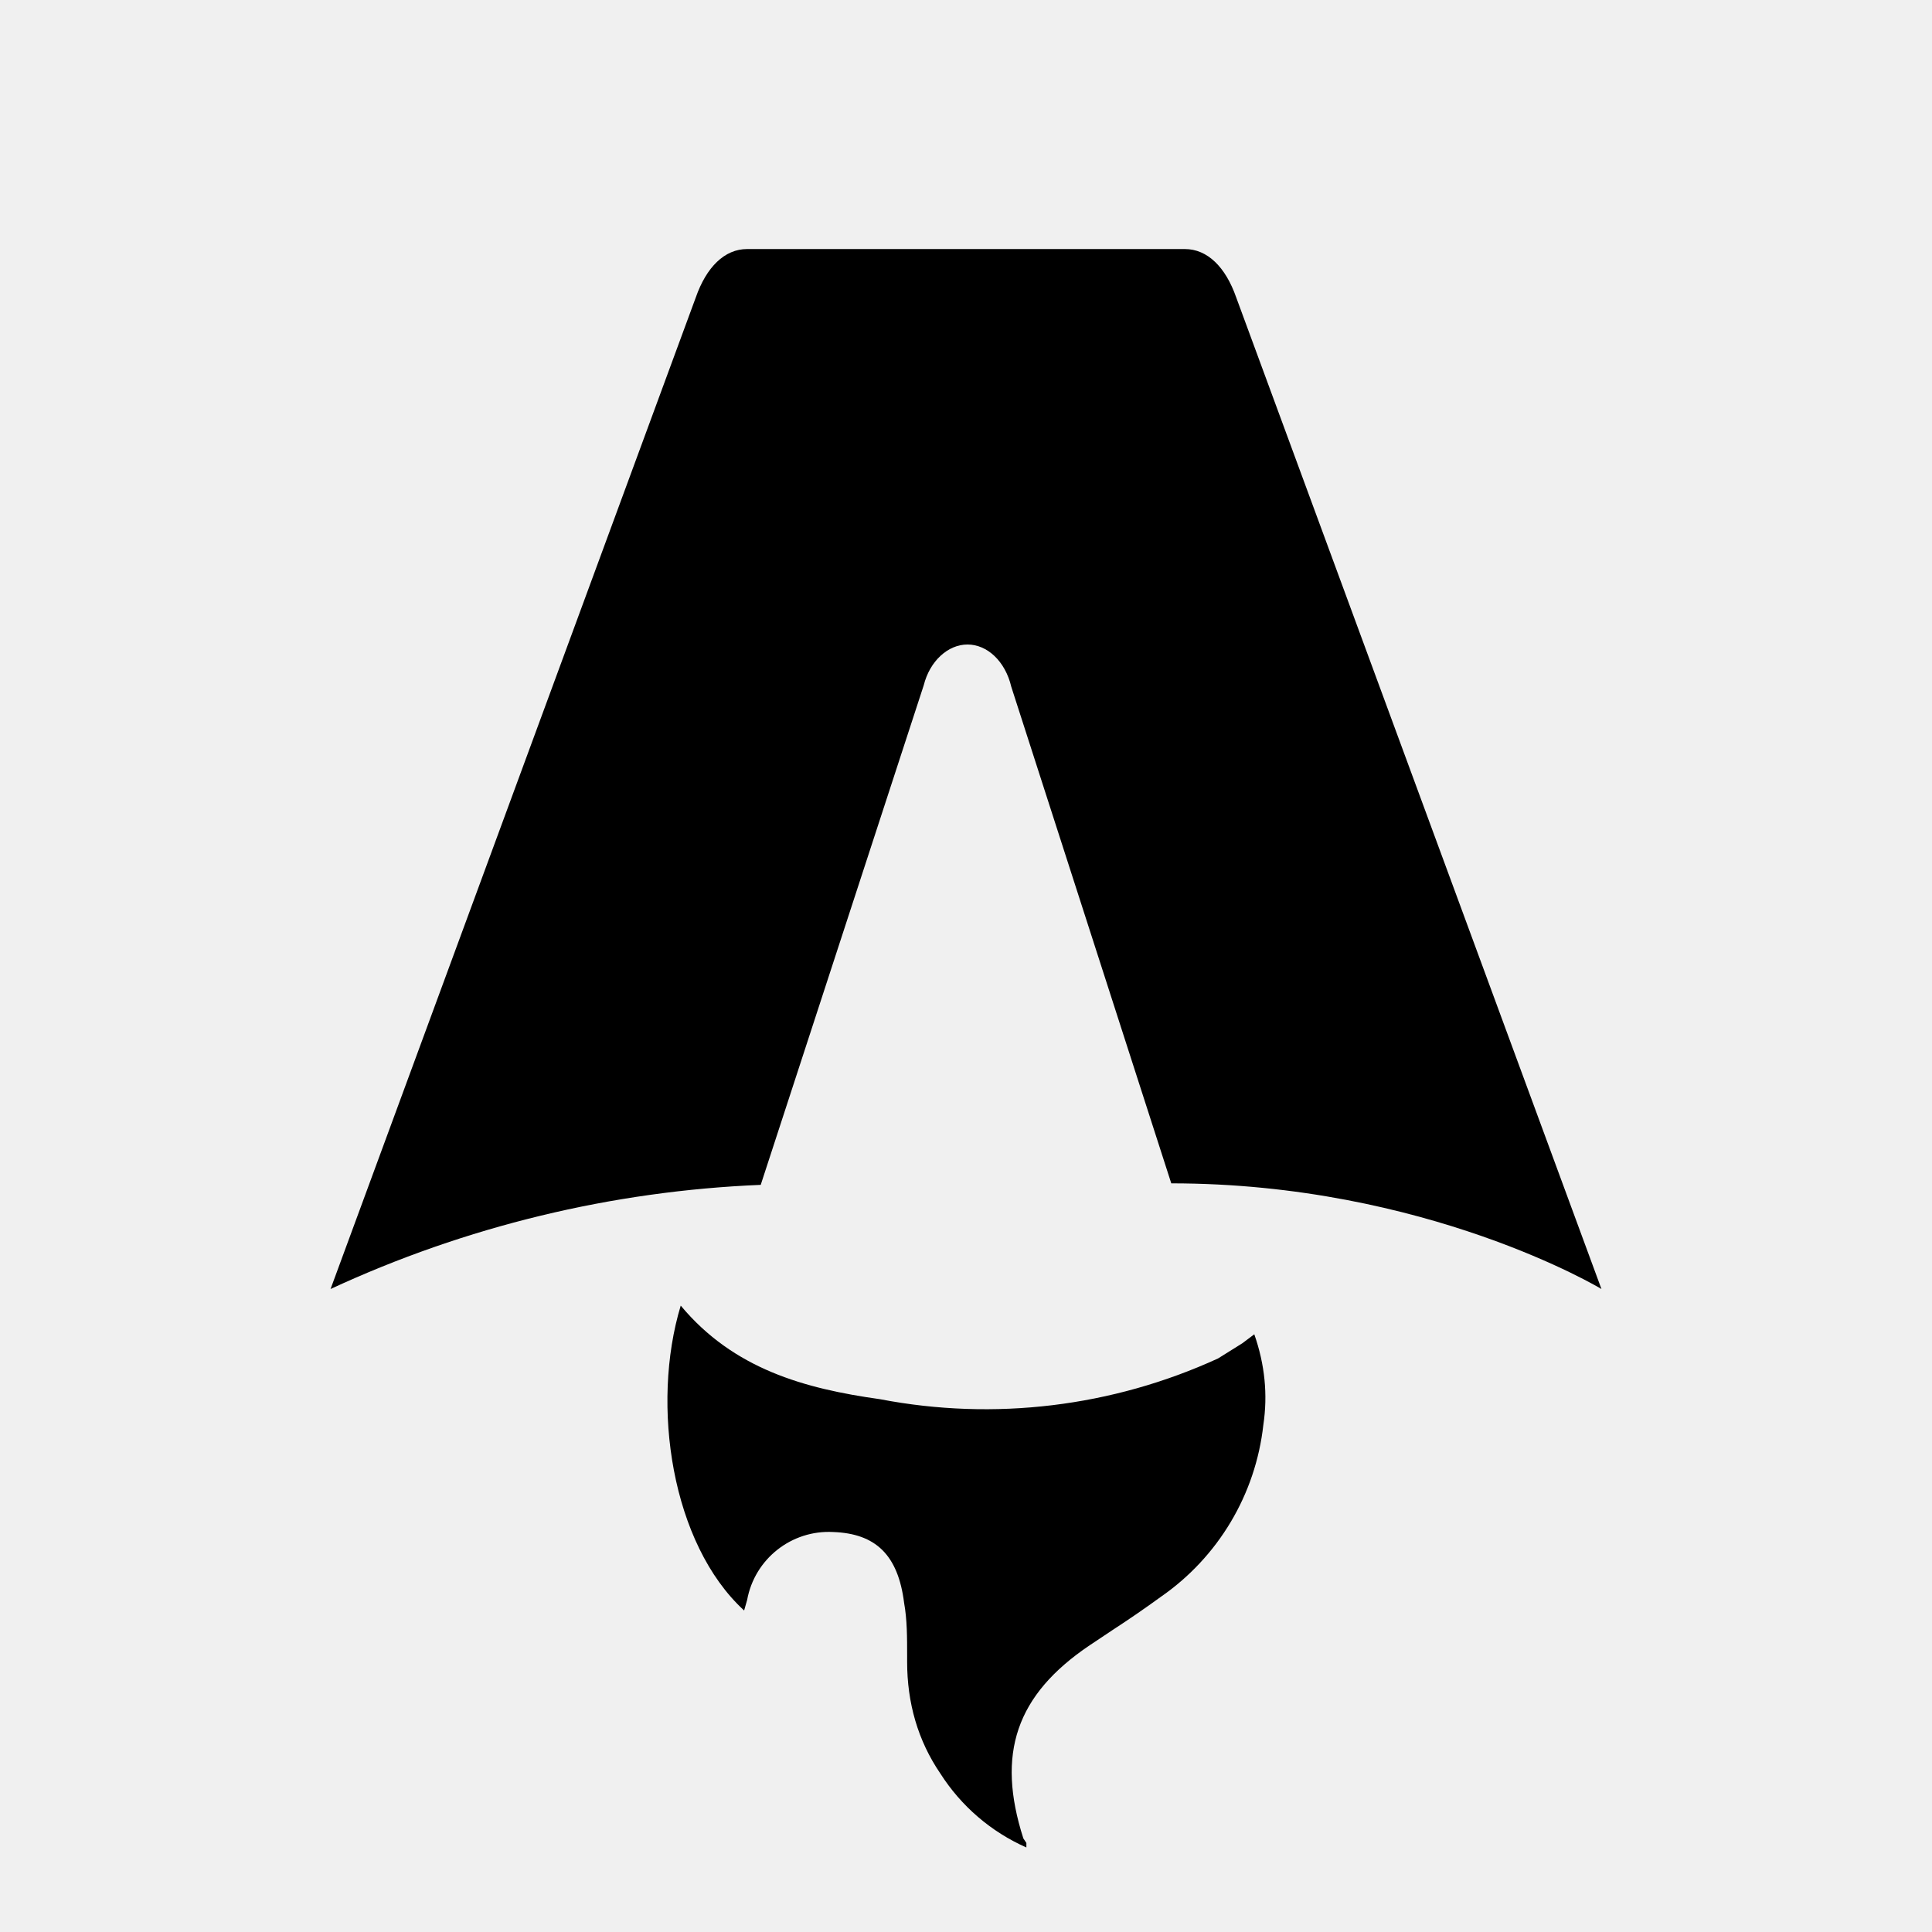
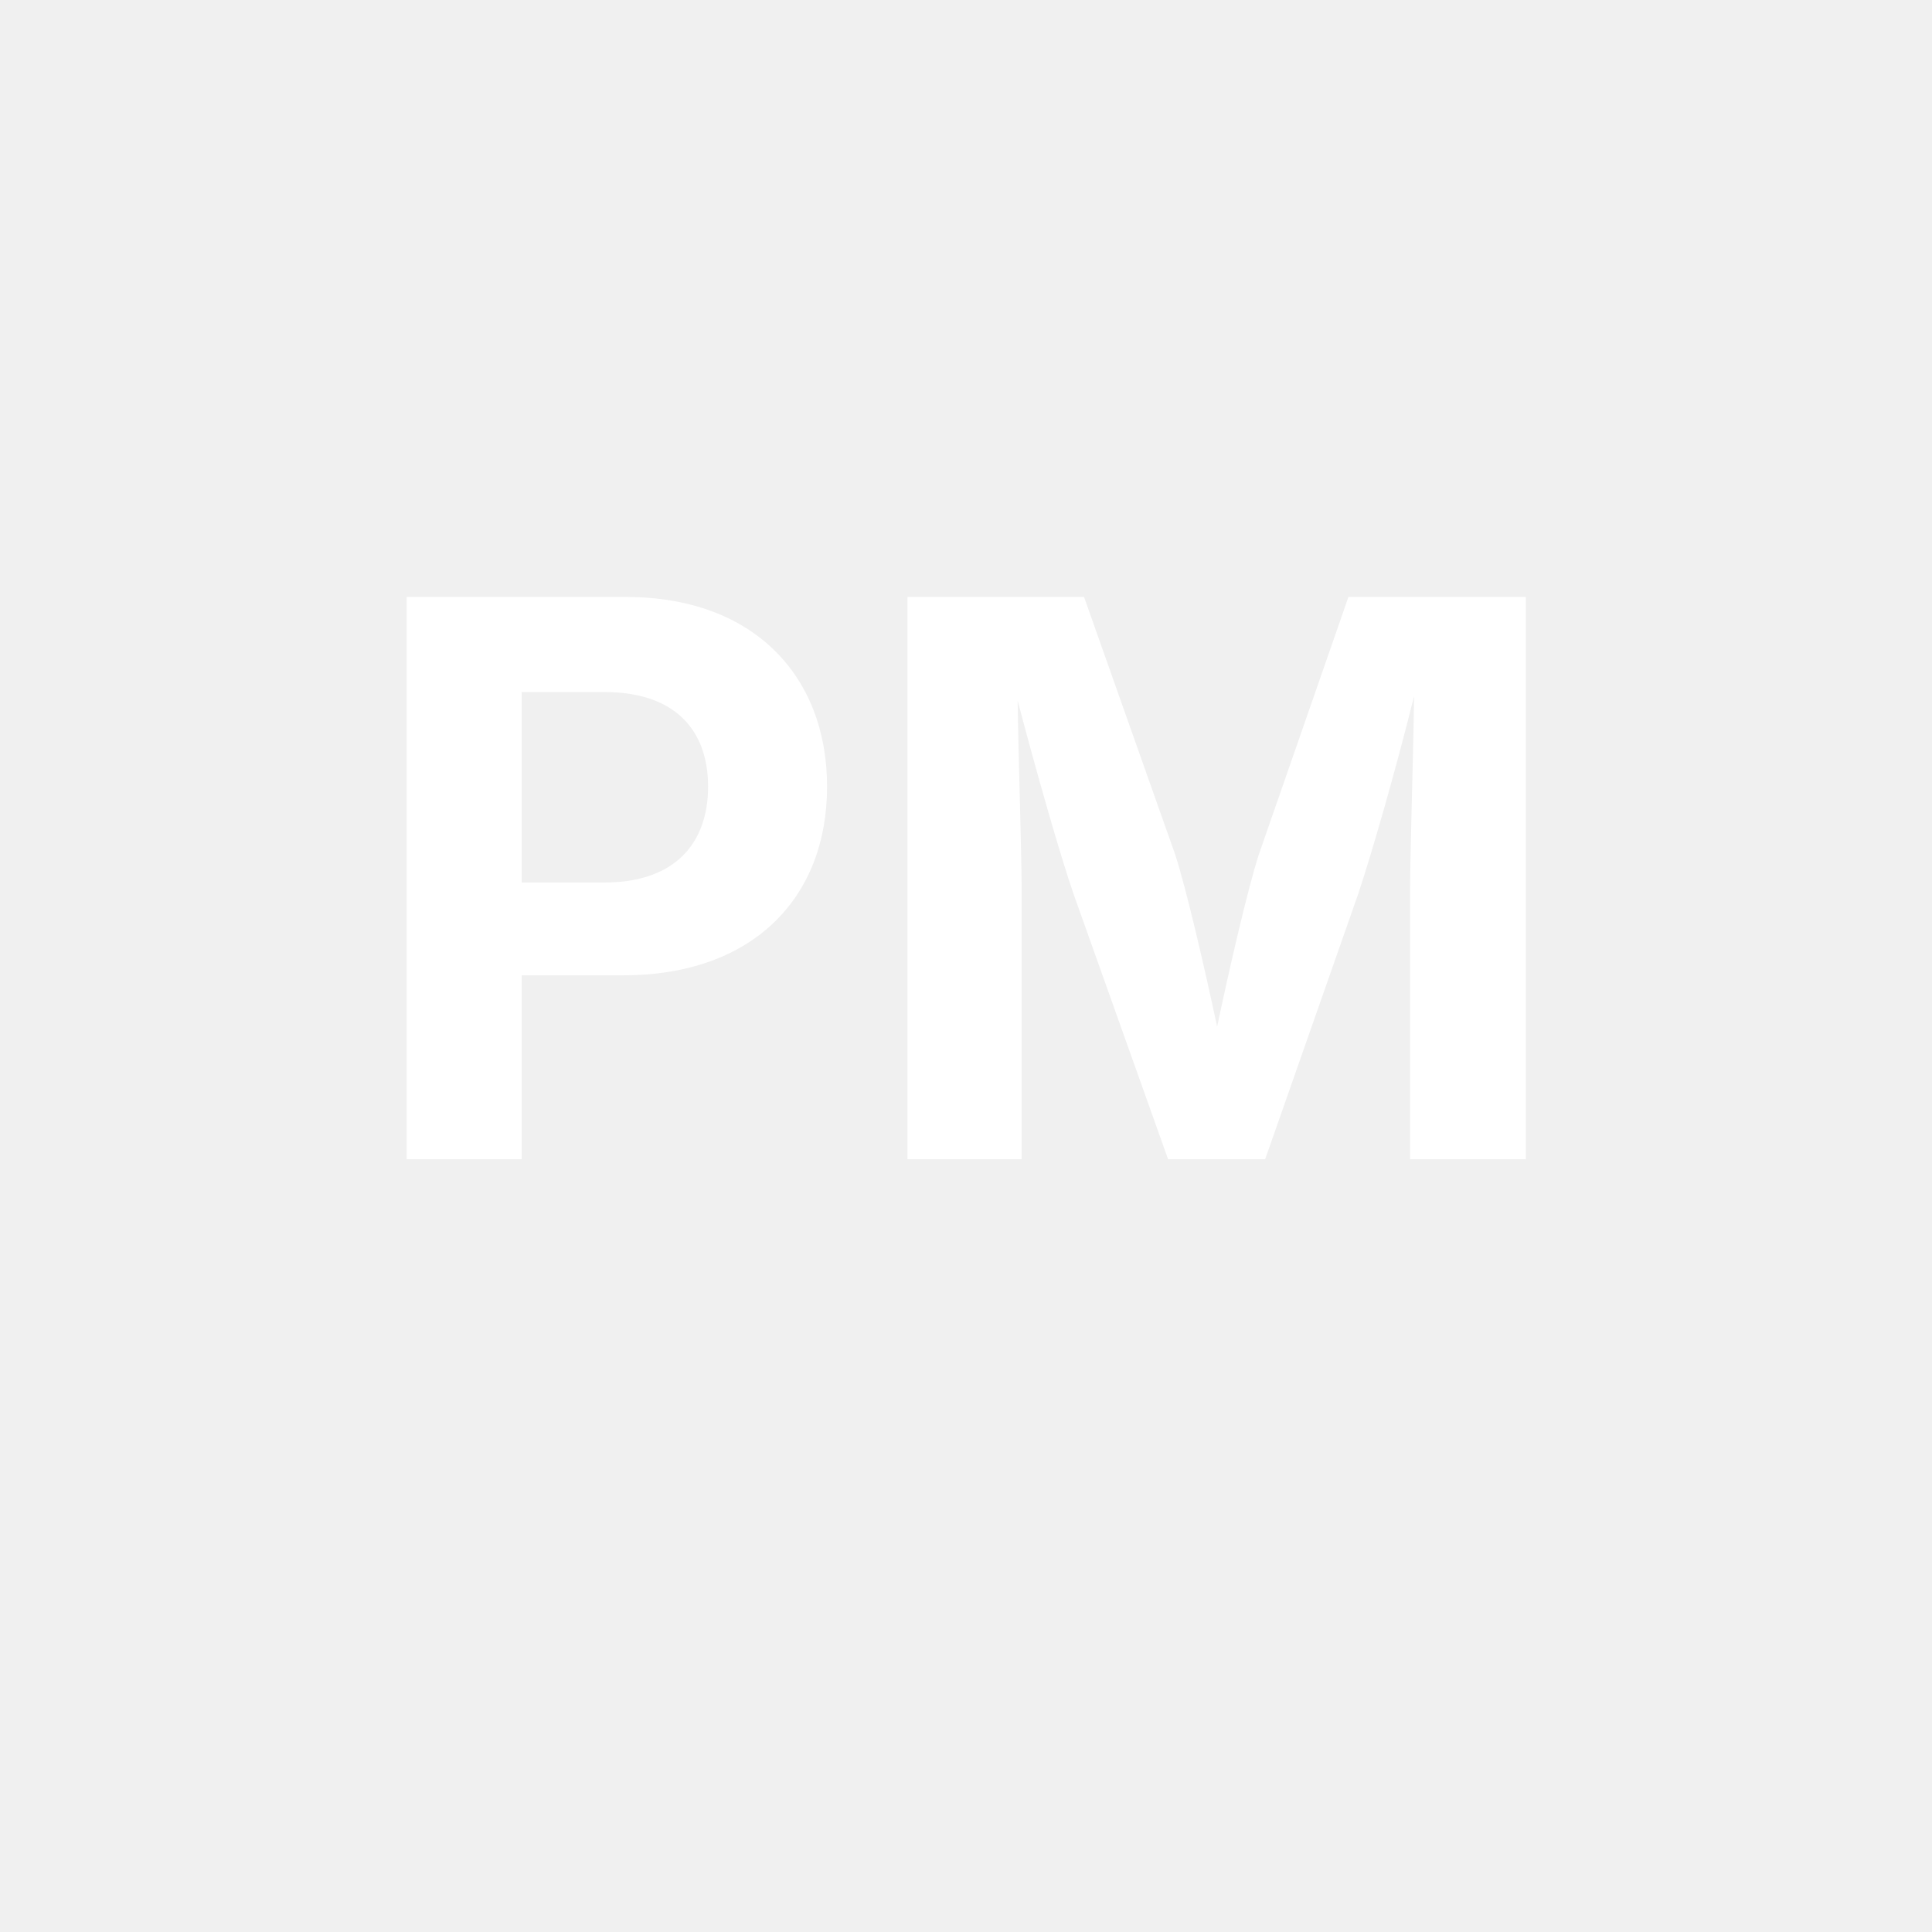
- <svg xmlns="http://www.w3.org/2000/svg" fill="none" viewBox="0 0 128 128">
-   <path d="M50.4 78.5a75.1 75.1 0 0 0-28.5 6.9l24.2-65.7c.7-2 1.9-3.2 3.4-3.2h29c1.5 0 2.7 1.2 3.4 3.2l24.2 65.7s-11.6-7-28.5-7L67 45.5c-.4-1.7-1.6-2.8-2.9-2.8-1.3 0-2.5 1.1-2.9 2.7L50.4 78.5Zm-1.1 28.2Zm-4.2-20.2c-2 6.6-.6 15.8 4.2 20.2a17.5 17.5 0 0 1 .2-.7 5.5 5.5 0 0 1 5.7-4.5c2.8.1 4.3 1.5 4.7 4.7.2 1.1.2 2.3.2 3.5v.4c0 2.7.7 5.2 2.2 7.4a13 13 0 0 0 5.7 4.9v-.3l-.2-.3c-1.8-5.6-.5-9.5 4.4-12.8l1.5-1a73 73 0 0 0 3.2-2.2 16 16 0 0 0 6.8-11.4c.3-2 .1-4-.6-6l-.8.6-1.6 1a37 37 0 0 1-22.4 2.7c-5-.7-9.7-2-13.2-6.2Z" />
-   <style>
-         path { fill: #000; }
-         @media (prefers-color-scheme: dark) {
-             path { fill: #FFF; }
-         }
-     </style>
+ <svg xmlns="http://www.w3.org/2000/svg" width="120" height="120" viewBox="0 0 120 120">
+   <text x="60" y="72" text-anchor="middle" font-family="Inter, Arial, sans-serif" font-size="48" font-weight="700" fill="#ffffff">
+     PM
+   </text>
</svg>
